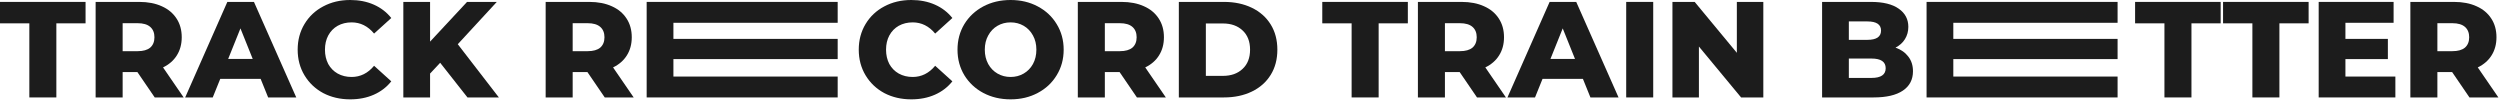
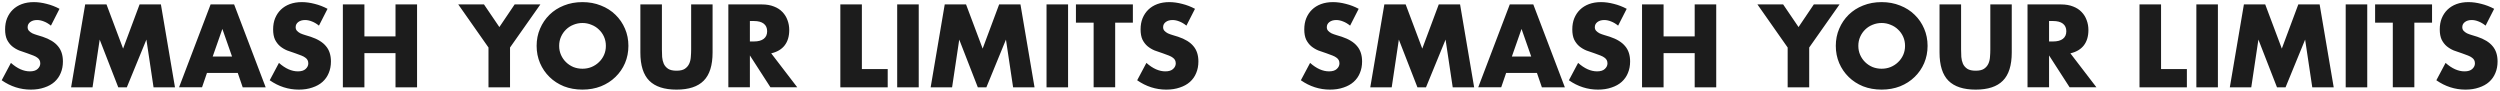
- <svg xmlns="http://www.w3.org/2000/svg" width="737" height="30" viewBox="0 0 737 30" fill="none">
-   <path d="M8.649 6.879H0V0.563H25.223V6.879H16.614V28.723H8.649V6.879Z" fill="#1C1C1C" />
-   <path d="M40.501 21.241H36.156V28.723H28.191V0.563H41.064C43.612 0.563 45.824 0.992 47.702 1.851C49.579 2.682 51.027 3.889 52.046 5.471C53.066 7.027 53.575 8.864 53.575 10.982C53.575 13.021 53.092 14.804 52.127 16.333C51.188 17.835 49.834 19.015 48.064 19.873L54.138 28.723H45.61L40.501 21.241ZM45.529 10.982C45.529 9.668 45.114 8.649 44.282 7.925C43.451 7.201 42.217 6.839 40.581 6.839H36.156V15.086H40.581C42.217 15.086 43.451 14.737 44.282 14.04C45.114 13.316 45.529 12.296 45.529 10.982Z" fill="#1C1C1C" />
-   <path d="M76.837 23.252H64.929L62.716 28.723H54.59L67.021 0.563H74.865L87.336 28.723H79.049L76.837 23.252ZM74.503 17.379L70.883 8.368L67.262 17.379H74.503Z" fill="#1C1C1C" />
-   <path d="M103.241 29.286C100.291 29.286 97.636 28.67 95.276 27.436C92.943 26.175 91.106 24.432 89.765 22.206C88.424 19.98 87.753 17.459 87.753 14.643C87.753 11.827 88.424 9.306 89.765 7.08C91.106 4.854 92.943 3.124 95.276 1.891C97.636 0.63 100.291 0 103.241 0C105.816 0 108.136 0.456 110.201 1.368C112.266 2.28 113.982 3.594 115.35 5.31L110.281 9.896C108.458 7.697 106.245 6.597 103.644 6.597C102.115 6.597 100.747 6.933 99.54 7.603C98.36 8.274 97.435 9.226 96.765 10.459C96.121 11.666 95.799 13.061 95.799 14.643C95.799 16.226 96.121 17.634 96.765 18.867C97.435 20.074 98.36 21.013 99.54 21.683C100.747 22.354 102.115 22.689 103.644 22.689C106.245 22.689 108.458 21.589 110.281 19.39L115.35 23.976C113.982 25.693 112.266 27.007 110.201 27.919C108.136 28.831 105.816 29.286 103.241 29.286Z" fill="#1C1C1C" />
-   <path d="M129.763 18.505L126.786 21.683V28.723H118.902V0.563H126.786V12.27L137.688 0.563H146.458L134.953 13.034L147.062 28.723H137.809L129.763 18.505Z" fill="#1C1C1C" />
-   <path d="M173.169 21.241H168.824V28.723H160.859V0.563H173.732C176.28 0.563 178.492 0.992 180.37 1.851C182.247 2.682 183.695 3.889 184.714 5.471C185.733 7.027 186.243 8.864 186.243 10.982C186.243 13.021 185.76 14.804 184.795 16.333C183.856 17.835 182.502 19.015 180.732 19.873L186.806 28.723H178.278L173.169 21.241ZM178.197 10.982C178.197 9.668 177.782 8.649 176.95 7.925C176.119 7.201 174.885 6.839 173.249 6.839H168.824V15.086H173.249C174.885 15.086 176.119 14.737 176.95 14.04C177.782 13.316 178.197 12.296 178.197 10.982Z" fill="#1C1C1C" />
-   <path d="M246.947 22.568V28.723H190.637V0.563H246.947V6.718H198.522V11.465H246.947V17.419H198.522V22.568H246.947Z" fill="#1C1C1C" />
-   <path d="M268.649 29.286C265.699 29.286 263.044 28.67 260.684 27.436C258.351 26.175 256.514 24.432 255.173 22.206C253.832 19.98 253.161 17.459 253.161 14.643C253.161 11.827 253.832 9.306 255.173 7.08C256.514 4.854 258.351 3.124 260.684 1.891C263.044 0.63 265.699 0 268.649 0C271.224 0 273.544 0.456 275.609 1.368C277.674 2.28 279.391 3.594 280.758 5.31L275.69 9.896C273.866 7.697 271.653 6.597 269.052 6.597C267.523 6.597 266.155 6.933 264.948 7.603C263.768 8.274 262.843 9.226 262.173 10.459C261.529 11.666 261.207 13.061 261.207 14.643C261.207 16.226 261.529 17.634 262.173 18.867C262.843 20.074 263.768 21.013 264.948 21.683C266.155 22.354 267.523 22.689 269.052 22.689C271.653 22.689 273.866 21.589 275.69 19.39L280.758 23.976C279.391 25.693 277.674 27.007 275.609 27.919C273.544 28.831 271.224 29.286 268.649 29.286Z" fill="#1C1C1C" />
-   <path d="M297.921 29.286C294.944 29.286 292.262 28.656 289.875 27.396C287.515 26.135 285.651 24.392 284.284 22.166C282.943 19.94 282.272 17.432 282.272 14.643C282.272 11.854 282.943 9.346 284.284 7.12C285.651 4.894 287.515 3.151 289.875 1.891C292.262 0.63 294.944 0 297.921 0C300.898 0 303.567 0.63 305.927 1.891C308.314 3.151 310.177 4.894 311.518 7.12C312.886 9.346 313.57 11.854 313.57 14.643C313.57 17.432 312.886 19.94 311.518 22.166C310.177 24.392 308.314 26.135 305.927 27.396C303.567 28.656 300.898 29.286 297.921 29.286ZM297.921 22.689C299.343 22.689 300.63 22.354 301.783 21.683C302.936 21.013 303.848 20.074 304.519 18.867C305.189 17.634 305.524 16.226 305.524 14.643C305.524 13.061 305.189 11.666 304.519 10.459C303.848 9.226 302.936 8.274 301.783 7.603C300.63 6.933 299.343 6.597 297.921 6.597C296.5 6.597 295.212 6.933 294.059 7.603C292.906 8.274 291.994 9.226 291.324 10.459C290.653 11.666 290.318 13.061 290.318 14.643C290.318 16.226 290.653 17.634 291.324 18.867C291.994 20.074 292.906 21.013 294.059 21.683C295.212 22.354 296.5 22.689 297.921 22.689Z" fill="#1C1C1C" />
-   <path d="M330.052 21.241H325.707V28.723H317.742V0.563H330.615C333.163 0.563 335.375 0.992 337.253 1.851C339.13 2.682 340.578 3.889 341.597 5.471C342.617 7.027 343.126 8.864 343.126 10.982C343.126 13.021 342.643 14.804 341.678 16.333C340.739 17.835 339.385 19.015 337.615 19.873L343.689 28.723H335.161L330.052 21.241ZM335.08 10.982C335.08 9.668 334.665 8.649 333.833 7.925C333.002 7.201 331.768 6.839 330.132 6.839H325.707V15.086H330.132C331.768 15.086 333.002 14.737 333.833 14.04C334.665 13.316 335.08 12.296 335.08 10.982Z" fill="#1C1C1C" />
-   <path d="M347.521 0.563H360.836C363.92 0.563 366.656 1.14 369.043 2.293C371.43 3.446 373.28 5.082 374.594 7.201C375.909 9.32 376.566 11.8 376.566 14.643C376.566 17.486 375.909 19.967 374.594 22.085C373.28 24.204 371.43 25.84 369.043 26.993C366.656 28.147 363.92 28.723 360.836 28.723H347.521V0.563ZM360.514 22.367C362.928 22.367 364.859 21.683 366.307 20.315C367.782 18.948 368.52 17.057 368.52 14.643C368.52 12.229 367.782 10.339 366.307 8.971C364.859 7.603 362.928 6.919 360.514 6.919H355.486V22.367H360.514Z" fill="#1C1C1C" />
-   <path d="M398.457 6.879H389.808V0.563H415.032V6.879H406.423V28.723H398.457V6.879Z" fill="#1C1C1C" />
-   <path d="M430.309 21.241H425.964V28.723H417.999V0.563H430.872C433.42 0.563 435.633 0.992 437.51 1.851C439.387 2.682 440.836 3.889 441.855 5.471C442.874 7.027 443.383 8.864 443.383 10.982C443.383 13.021 442.901 14.804 441.935 16.333C440.996 17.835 439.642 19.015 437.872 19.873L443.947 28.723H435.418L430.309 21.241ZM435.338 10.982C435.338 9.668 434.922 8.649 434.091 7.925C433.259 7.201 432.026 6.839 430.39 6.839H425.964V15.086H430.39C432.026 15.086 433.259 14.737 434.091 14.04C434.922 13.316 435.338 12.296 435.338 10.982Z" fill="#1C1C1C" />
-   <path d="M466.645 23.252H454.737L452.525 28.723H444.399L456.829 0.563H464.674L477.145 28.723H468.858L466.645 23.252ZM464.312 17.379L460.691 8.368L457.071 17.379H464.312Z" fill="#1C1C1C" />
-   <path d="M479.403 0.563H487.368V28.723H479.403V0.563Z" fill="#1C1C1C" />
-   <path d="M519.827 0.563V28.723H513.27L500.839 13.718V28.723H493.035V0.563H499.592L512.023 15.569V0.563H519.827Z" fill="#1C1C1C" />
-   <path d="M558.796 14.04C560.405 14.603 561.665 15.488 562.577 16.695C563.489 17.875 563.945 19.31 563.945 20.999C563.945 23.467 562.953 25.371 560.968 26.712C558.984 28.053 556.114 28.723 552.359 28.723H537.153V0.563H551.555C555.148 0.563 557.884 1.234 559.761 2.575C561.639 3.889 562.577 5.672 562.577 7.925C562.577 9.266 562.242 10.473 561.572 11.546C560.928 12.592 560.003 13.423 558.796 14.04ZM545.038 6.316V11.747H550.509C553.191 11.747 554.532 10.835 554.532 9.011C554.532 7.214 553.191 6.316 550.509 6.316H545.038ZM551.716 22.971C554.505 22.971 555.899 22.018 555.899 20.114C555.899 18.21 554.505 17.258 551.716 17.258H545.038V22.971H551.716Z" fill="#1C1C1C" />
-   <path d="M638.076 6.879H629.427V0.563H654.651V6.879H646.042V28.723H638.076V6.879Z" fill="#1C1C1C" />
-   <path d="M664.005 6.879H655.356V0.563H680.579V6.879H671.97V28.723H664.005V6.879Z" fill="#1C1C1C" />
-   <path d="M706.155 22.568V28.723H683.547V0.563H705.632V6.718H691.431V11.465H703.943V17.419H691.431V22.568H706.155Z" fill="#1C1C1C" />
-   <path d="M722.885 21.241H718.54V28.723H710.575V0.563H723.448C725.996 0.563 728.209 0.992 730.086 1.851C731.963 2.682 733.412 3.889 734.431 5.471C735.45 7.027 735.959 8.864 735.959 10.982C735.959 13.021 735.477 14.804 734.511 16.333C733.573 17.835 732.218 19.015 730.448 19.873L736.523 28.723H727.994L722.885 21.241ZM727.914 10.982C727.914 9.668 727.498 8.649 726.667 7.925C725.835 7.201 724.602 6.839 722.966 6.839H718.54V15.086H722.966C724.602 15.086 725.835 14.737 726.667 14.04C727.498 13.316 727.914 12.296 727.914 10.982Z" fill="#1C1C1C" />
-   <path d="M624.263 22.569V28.724H567.953V0.563H624.263V6.718H575.838V11.465H624.263V17.419H575.838V22.569H624.263Z" fill="#1C1C1C" />
+ <svg xmlns="http://www.w3.org/2000/svg" width="804" height="29" fill="none" viewBox="0 0 804 29">
+   <path fill="#1C1C1C" d="M16.381 8.244c-.754-.612-1.508-1.06-2.262-1.343-.755-.306-1.485-.46-2.192-.46-.896 0-1.626.213-2.192.637-.565.424-.848.978-.848 1.661 0 .472.141.86.424 1.167.283.306.648.577 1.096.813.471.212.99.4 1.555.566.59.165 1.167.341 1.732.53 2.263.754 3.912 1.767 4.95 3.04 1.06 1.249 1.59 2.887 1.59 4.913 0 1.367-.236 2.604-.707 3.712-.448 1.108-1.12 2.062-2.015 2.863-.872.778-1.956 1.379-3.252 1.803-1.273.448-2.722.672-4.348.672-3.37 0-6.492-1.002-9.368-3.005l2.97-5.585c1.037.919 2.062 1.602 3.075 2.05 1.014.448 2.015.672 3.005.672 1.131 0 1.968-.26 2.51-.778.565-.518.848-1.108.848-1.767 0-.4-.07-.743-.212-1.025-.141-.307-.377-.578-.707-.813-.33-.26-.766-.495-1.308-.707-.518-.213-1.155-.448-1.909-.707-.895-.283-1.78-.59-2.651-.92-.848-.353-1.614-.813-2.298-1.378-.66-.566-1.202-1.273-1.626-2.121-.4-.872-.6-1.968-.6-3.288 0-1.32.211-2.51.636-3.57.447-1.084 1.06-2.003 1.838-2.757.801-.778 1.767-1.379 2.898-1.803C8.168.892 9.453.68 10.867.68c1.32 0 2.698.188 4.135.565 1.438.354 2.816.884 4.136 1.591l-2.757 5.408zM22.867 28.076l4.525-26.654h6.858l5.337 14.21 5.303-14.21h6.858l4.524 26.654H49.38l-2.297-15.342-6.293 15.342h-2.757l-5.974-15.342-2.298 15.342h-6.893zM74.624 18.178l-3.11-8.873-3.111 8.873h6.221zm1.838 5.267h-9.898l-1.59 4.63h-7.388L67.73 1.423h7.565L85.44 28.076h-7.388l-1.59-4.631zM102.577 8.244c-.754-.612-1.508-1.06-2.262-1.343-.754-.306-1.485-.46-2.192-.46-.895 0-1.626.213-2.192.637-.565.424-.848.978-.848 1.661 0 .472.141.86.424 1.167.283.306.648.577 1.096.813.471.212.99.4 1.555.566.59.165 1.167.341 1.733.53 2.262.754 3.912 1.767 4.948 3.04 1.061 1.249 1.591 2.887 1.591 4.913 0 1.367-.235 2.604-.707 3.712-.448 1.108-1.119 2.062-2.015 2.863-.872.778-1.956 1.379-3.252 1.803-1.273.448-2.722.672-4.348.672-3.37 0-6.492-1.002-9.368-3.005l2.97-5.585c1.037.919 2.062 1.602 3.075 2.05 1.014.448 2.015.672 3.005.672 1.131 0 1.968-.26 2.51-.778.565-.518.848-1.108.848-1.767 0-.4-.07-.743-.212-1.025-.141-.307-.377-.578-.707-.813-.33-.26-.766-.495-1.308-.707-.518-.213-1.155-.448-1.909-.707-.895-.283-1.779-.59-2.65-.92-.85-.353-1.615-.813-2.299-1.378-.66-.566-1.201-1.273-1.626-2.121-.4-.872-.6-1.968-.6-3.288 0-1.32.212-2.51.636-3.57.447-1.084 1.06-2.003 1.838-2.757.801-.778 1.767-1.379 2.898-1.803C94.365.892 95.65.68 97.064.68c1.32 0 2.698.188 4.135.565 1.438.354 2.817.884 4.136 1.591l-2.757 5.408zM117.194 11.709h10.003V1.422h6.929v26.654h-6.929V17.082h-10.003v10.994h-6.929V1.422h6.929v10.287zM157.098 15.279l-9.721-13.857h8.272l4.948 7.282 4.914-7.282h8.272l-9.757 13.857v12.797h-6.928V15.279zM179.826 14.749c0 1.06.2 2.038.601 2.934.4.895.942 1.673 1.626 2.333.683.66 1.473 1.178 2.368 1.555.919.354 1.885.53 2.899.53 1.013 0 1.967-.176 2.863-.53.919-.377 1.72-.895 2.404-1.555.707-.66 1.261-1.438 1.661-2.333.401-.896.601-1.874.601-2.934s-.2-2.039-.601-2.934c-.4-.896-.954-1.673-1.661-2.333-.684-.66-1.485-1.167-2.404-1.52-.896-.377-1.85-.566-2.863-.566-1.014 0-1.98.189-2.899.566-.895.353-1.685.86-2.368 1.52-.684.66-1.226 1.437-1.626 2.333-.401.895-.601 1.873-.601 2.934zm-7.247 0c0-1.98.365-3.818 1.096-5.515.73-1.72 1.744-3.217 3.04-4.49 1.296-1.272 2.84-2.261 4.631-2.968C183.16 1.045 185.152.68 187.32.68c2.144 0 4.124.365 5.938 1.096 1.815.707 3.37 1.696 4.667 2.969 1.319 1.272 2.344 2.769 3.075 4.49.731 1.696 1.096 3.534 1.096 5.514 0 1.98-.365 3.83-1.096 5.55-.731 1.696-1.756 3.181-3.075 4.454-1.297 1.272-2.852 2.274-4.667 3.004-1.814.707-3.794 1.06-5.938 1.06-2.168 0-4.16-.353-5.974-1.06-1.791-.73-3.335-1.732-4.631-3.004-1.296-1.273-2.31-2.758-3.04-4.454-.731-1.72-1.096-3.57-1.096-5.55zM212.87 1.422v14.493c0 .778.024 1.58.071 2.404.071.801.248 1.532.53 2.192.307.66.778 1.202 1.414 1.626.637.4 1.532.6 2.687.6 1.155 0 2.038-.2 2.651-.6.636-.424 1.108-.966 1.414-1.626.306-.66.483-1.39.53-2.192.071-.825.106-1.626.106-2.404V1.422h6.894V16.87c0 4.147-.955 7.176-2.864 9.085-1.885 1.908-4.795 2.863-8.731 2.863s-6.858-.955-8.767-2.863c-1.909-1.91-2.863-4.938-2.863-9.085V1.422h6.928zM241.165 13.335h1.308c1.367 0 2.416-.283 3.146-.849.731-.565 1.096-1.378 1.096-2.439 0-1.06-.365-1.873-1.096-2.439-.73-.565-1.779-.848-3.146-.848h-1.308v6.575zm15.236 14.74h-8.625l-6.611-10.25v10.25h-6.928V1.423h10.781c1.485 0 2.781.224 3.889.672 1.107.424 2.015 1.013 2.722 1.767.73.754 1.272 1.626 1.626 2.616.377.99.565 2.05.565 3.181 0 2.027-.495 3.677-1.484 4.95-.967 1.248-2.404 2.097-4.313 2.544l8.378 10.924zM277.18 1.422v20.785h8.307v5.869h-15.235V1.422h6.928zM295.464 1.422v26.654h-6.929V1.422h6.929zM299.3 28.076l4.525-26.654h6.857l5.338 14.21 5.303-14.21h6.857l4.525 26.654h-6.893l-2.298-15.342-6.292 15.342h-2.757l-5.974-15.342-2.298 15.342H299.3zM343.492 1.422v26.654h-6.928V1.422h6.928zM358.64 7.29v20.785h-6.928V7.29h-5.692V1.422h18.311V7.29h-5.691zM381.552 8.244c-.754-.612-1.508-1.06-2.262-1.343-.754-.306-1.485-.46-2.192-.46-.895 0-1.626.213-2.192.637-.565.424-.848.978-.848 1.661 0 .472.141.86.424 1.167.283.306.648.577 1.096.813.471.212.99.4 1.555.566.59.165 1.167.341 1.732.53 2.263.754 3.912 1.767 4.949 3.04 1.061 1.249 1.591 2.887 1.591 4.913 0 1.367-.236 2.604-.707 3.712-.448 1.108-1.119 2.062-2.015 2.863-.872.778-1.956 1.379-3.252 1.803-1.272.448-2.722.672-4.348.672-3.37 0-6.492-1.002-9.368-3.005l2.97-5.585c1.037.919 2.062 1.602 3.075 2.05 1.014.448 2.015.672 3.005.672 1.131 0 1.968-.26 2.51-.778.565-.518.848-1.108.848-1.767 0-.4-.071-.743-.212-1.025-.141-.307-.377-.578-.707-.813-.33-.26-.766-.495-1.308-.707-.518-.213-1.155-.448-1.909-.707-.895-.283-1.779-.59-2.651-.92-.848-.353-1.614-.813-2.298-1.378-.66-.566-1.202-1.273-1.626-2.121-.4-.872-.601-1.968-.601-3.288 0-1.32.212-2.51.637-3.57.447-1.084 1.06-2.003 1.838-2.757.801-.778 1.767-1.379 2.898-1.803 1.155-.424 2.44-.636 3.854-.636 1.319 0 2.698.188 4.135.565 1.438.354 2.817.884 4.136 1.591l-2.757 5.408zM434.194 8.244c-.754-.612-1.508-1.06-2.262-1.343-.754-.306-1.485-.46-2.192-.46-.895 0-1.626.213-2.191.637-.566.424-.849.978-.849 1.661 0 .472.142.86.425 1.167.282.306.648.577 1.095.813.472.212.99.4 1.556.566.589.165 1.166.341 1.732.53 2.262.754 3.912 1.767 4.949 3.04 1.06 1.249 1.591 2.887 1.591 4.913 0 1.367-.236 2.604-.707 3.712-.448 1.108-1.12 2.062-2.015 2.863-.872.778-1.956 1.379-3.252 1.803-1.273.448-2.722.672-4.348.672-3.37 0-6.493-1.002-9.368-3.005l2.969-5.585c1.037.919 2.062 1.602 3.076 2.05 1.013.448 2.015.672 3.004.672 1.132 0 1.968-.26 2.51-.778.566-.518.849-1.108.849-1.767 0-.4-.071-.743-.213-1.025-.141-.307-.377-.578-.707-.813-.329-.26-.765-.495-1.307-.707-.519-.213-1.155-.448-1.909-.707-.896-.283-1.78-.59-2.652-.92-.848-.353-1.614-.813-2.297-1.378-.66-.566-1.202-1.273-1.626-2.121-.401-.872-.601-1.968-.601-3.288 0-1.32.212-2.51.636-3.57.448-1.084 1.061-2.003 1.838-2.757.801-.778 1.768-1.379 2.899-1.803 1.155-.424 2.439-.636 3.853-.636 1.32 0 2.698.188 4.136.565 1.437.354 2.816.884 4.136 1.591l-2.758 5.408zM440.681 28.076l4.524-26.654h6.858l5.338 14.21 5.302-14.21h6.858l4.525 26.654h-6.893l-2.298-15.342-6.292 15.342h-2.758l-5.974-15.342-2.297 15.342h-6.893zM492.438 18.178l-3.111-8.873-3.111 8.873h6.222zm1.838 5.267h-9.898l-1.591 4.63h-7.388l10.146-26.653h7.564l10.146 26.654h-7.388l-1.591-4.631zM520.391 8.244c-.755-.612-1.509-1.06-2.263-1.343-.754-.306-1.484-.46-2.191-.46-.896 0-1.627.213-2.192.637-.566.424-.849.978-.849 1.661 0 .472.142.86.425 1.167.282.306.648.577 1.095.813.472.212.99.4 1.556.566.589.165 1.166.341 1.732.53 2.262.754 3.912 1.767 4.949 3.04 1.06 1.249 1.591 2.887 1.591 4.913 0 1.367-.236 2.604-.707 3.712-.448 1.108-1.12 2.062-2.015 2.863-.872.778-1.956 1.379-3.252 1.803-1.273.448-2.722.672-4.348.672-3.37 0-6.493-1.002-9.368-3.005l2.969-5.585c1.037.919 2.062 1.602 3.076 2.05 1.013.448 2.015.672 3.004.672 1.132 0 1.968-.26 2.51-.778.566-.518.849-1.108.849-1.767 0-.4-.071-.743-.212-1.025-.142-.307-.378-.578-.707-.813-.33-.26-.766-.495-1.308-.707-.519-.213-1.155-.448-1.909-.707-.896-.283-1.779-.59-2.651-.92-.849-.353-1.615-.813-2.298-1.378-.66-.566-1.202-1.273-1.626-2.121-.401-.872-.601-1.968-.601-3.288 0-1.32.212-2.51.636-3.57.448-1.084 1.061-2.003 1.838-2.757.802-.778 1.768-1.379 2.899-1.803 1.155-.424 2.439-.636 3.853-.636 1.32 0 2.698.188 4.136.565 1.437.354 2.816.884 4.136 1.591l-2.757 5.408zM535.007 11.709h10.004V1.422h6.928v26.654h-6.928V17.082h-10.004v10.994h-6.928V1.422h6.928v10.287zM574.911 15.279L565.19 1.422h8.272l4.949 7.282 4.913-7.282h8.272l-9.756 13.857v12.797h-6.929V15.279zM597.639 14.749c0 1.06.2 2.038.601 2.934.401.895.943 1.673 1.626 2.333.684.66 1.473 1.178 2.369 1.555.919.354 1.885.53 2.898.53 1.014 0 1.968-.176 2.863-.53.92-.377 1.721-.895 2.404-1.555.707-.66 1.261-1.438 1.662-2.333.4-.896.601-1.874.601-2.934s-.201-2.039-.601-2.934c-.401-.896-.955-1.673-1.662-2.333-.683-.66-1.484-1.167-2.404-1.52-.895-.377-1.849-.566-2.863-.566-1.013 0-1.979.189-2.898.566-.896.353-1.685.86-2.369 1.52-.683.66-1.225 1.437-1.626 2.333-.401.895-.601 1.873-.601 2.934zm-7.247 0c0-1.98.366-3.818 1.096-5.515.731-1.72 1.744-3.217 3.04-4.49 1.296-1.272 2.84-2.261 4.631-2.968 1.815-.731 3.806-1.096 5.974-1.096 2.145 0 4.124.365 5.939 1.096 1.815.707 3.37 1.696 4.666 2.969 1.32 1.272 2.345 2.769 3.075 4.49.731 1.696 1.096 3.534 1.096 5.514 0 1.98-.365 3.83-1.096 5.55-.73 1.696-1.755 3.181-3.075 4.454-1.296 1.272-2.851 2.274-4.666 3.004-1.815.707-3.794 1.06-5.939 1.06-2.168 0-4.159-.353-5.974-1.06-1.791-.73-3.335-1.732-4.631-3.004-1.296-1.273-2.309-2.758-3.04-4.454-.73-1.72-1.096-3.57-1.096-5.55zM630.684 1.422v14.493c0 .778.024 1.58.071 2.404.07.801.247 1.532.53 2.192.306.66.778 1.202 1.414 1.626.636.4 1.532.6 2.686.6 1.155 0 2.039-.2 2.652-.6.636-.424 1.107-.966 1.414-1.626.306-.66.483-1.39.53-2.192.071-.825.106-1.626.106-2.404V1.422h6.893V16.87c0 4.147-.954 7.176-2.863 9.085-1.886 1.908-4.796 2.863-8.732 2.863-3.935 0-6.857-.955-8.766-2.863-1.909-1.91-2.864-4.938-2.864-9.085V1.422h6.929zM658.979 13.335h1.308c1.366 0 2.415-.283 3.146-.849.73-.565 1.096-1.378 1.096-2.439 0-1.06-.366-1.873-1.096-2.439-.731-.565-1.78-.848-3.146-.848h-1.308v6.575zm15.235 14.74h-8.625l-6.61-10.25v10.25h-6.929V1.423h10.782c1.484 0 2.781.224 3.888.672 1.108.424 2.015 1.013 2.722 1.767.731.754 1.273 1.626 1.626 2.616.377.99.566 2.05.566 3.181 0 2.027-.495 3.677-1.485 4.95-.966 1.248-2.404 2.097-4.312 2.544l8.377 10.924zM694.994 1.422v20.785h8.307v5.869h-15.236V1.422h6.929zM713.277 1.422v26.654h-6.928V1.422h6.928zM717.113 28.076l4.525-26.654h6.858l5.338 14.21 5.302-14.21h6.858l4.525 26.654h-6.894l-2.297-15.342-6.292 15.342h-2.758l-5.974-15.342-2.297 15.342h-6.894zM761.306 1.422v26.654h-6.929V1.422h6.929zM776.454 7.29v20.785h-6.929V7.29h-5.691V1.422h18.311V7.29h-5.691zM799.366 8.244c-.755-.612-1.509-1.06-2.263-1.343-.754-.306-1.485-.46-2.192-.46-.895 0-1.626.213-2.191.637-.566.424-.849.978-.849 1.661 0 .472.142.86.425 1.167.282.306.648.577 1.095.813.472.212.99.4 1.556.566.589.165 1.166.341 1.732.53 2.262.754 3.912 1.767 4.949 3.04 1.06 1.249 1.591 2.887 1.591 4.913 0 1.367-.236 2.604-.707 3.712-.448 1.108-1.12 2.062-2.015 2.863-.872.778-1.956 1.379-3.252 1.803-1.273.448-2.722.672-4.348.672-3.37 0-6.493-1.002-9.368-3.005l2.969-5.585c1.037.919 2.062 1.602 3.076 2.05 1.013.448 2.015.672 3.004.672 1.132 0 1.968-.26 2.51-.778.566-.518.849-1.108.849-1.767 0-.4-.071-.743-.212-1.025-.142-.307-.378-.578-.707-.813-.33-.26-.766-.495-1.308-.707-.519-.213-1.155-.448-1.909-.707-.896-.283-1.78-.59-2.651-.92-.849-.353-1.615-.813-2.298-1.378-.66-.566-1.202-1.273-1.626-2.121-.401-.872-.601-1.968-.601-3.288 0-1.32.212-2.51.636-3.57.448-1.084 1.061-2.003 1.838-2.757.802-.778 1.768-1.379 2.899-1.803 1.155-.424 2.439-.636 3.853-.636 1.32 0 2.698.188 4.136.565 1.437.354 2.816.884 4.136 1.591l-2.757 5.408z" />
</svg>
